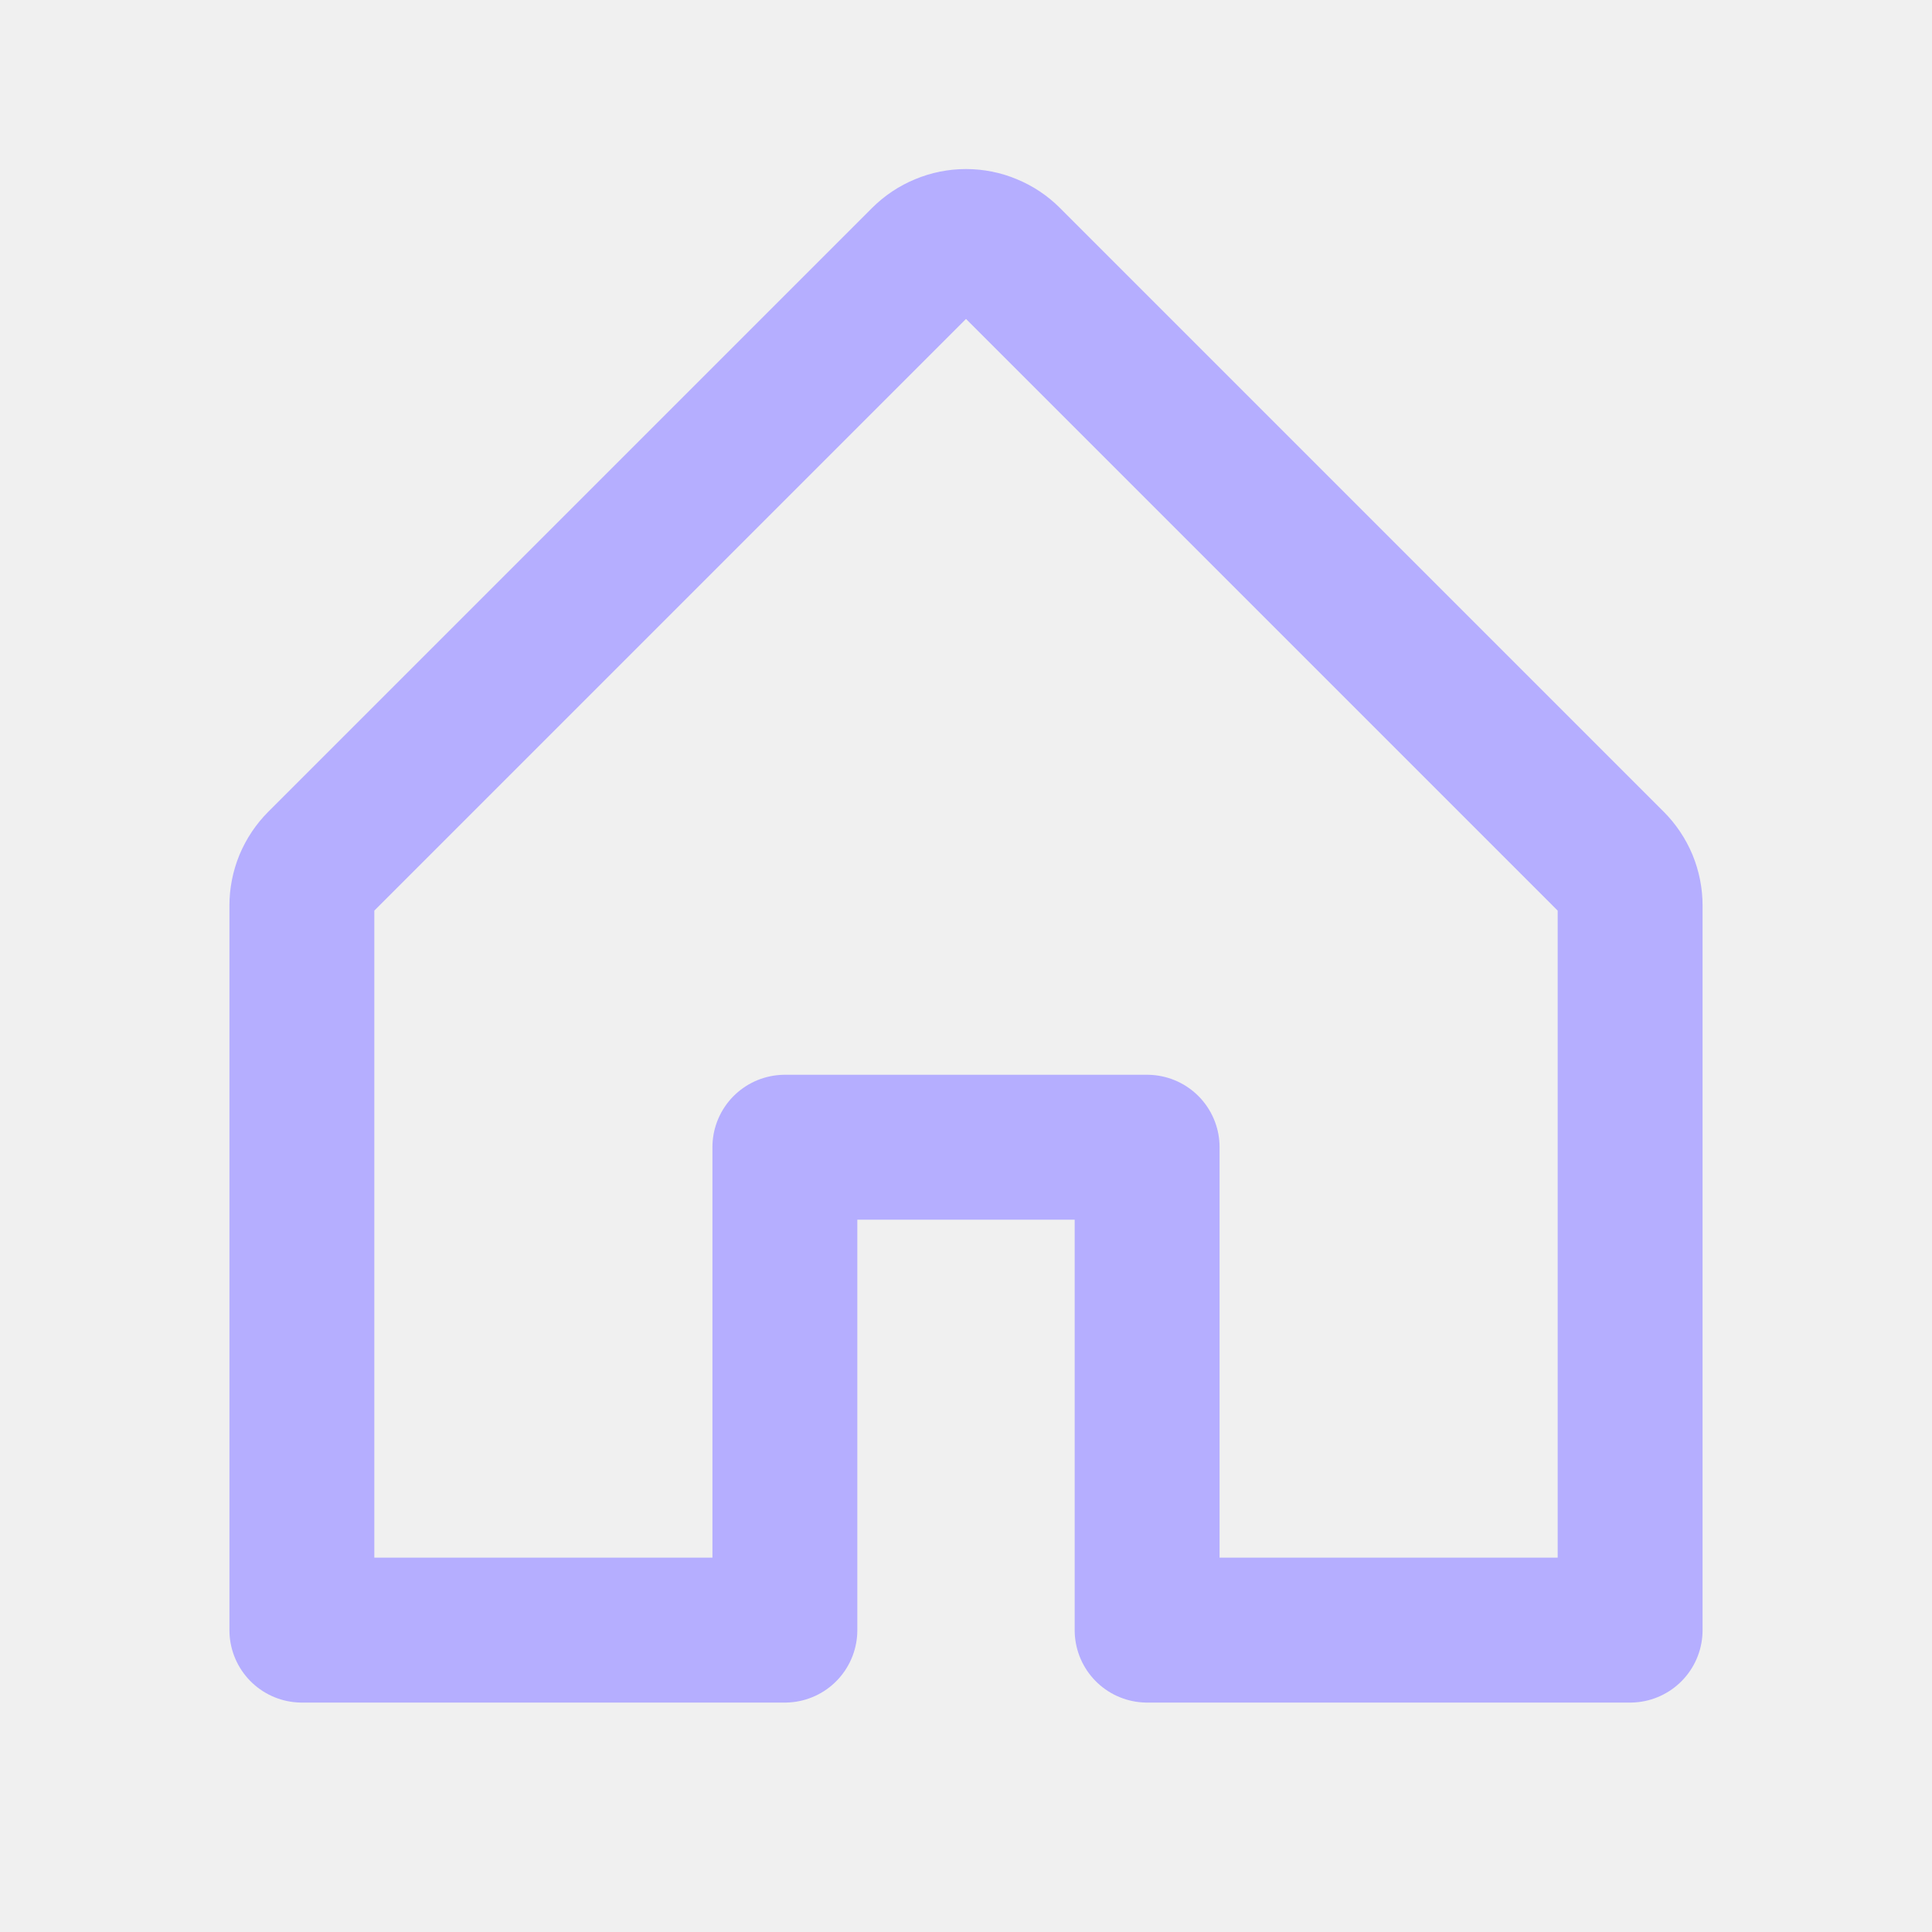
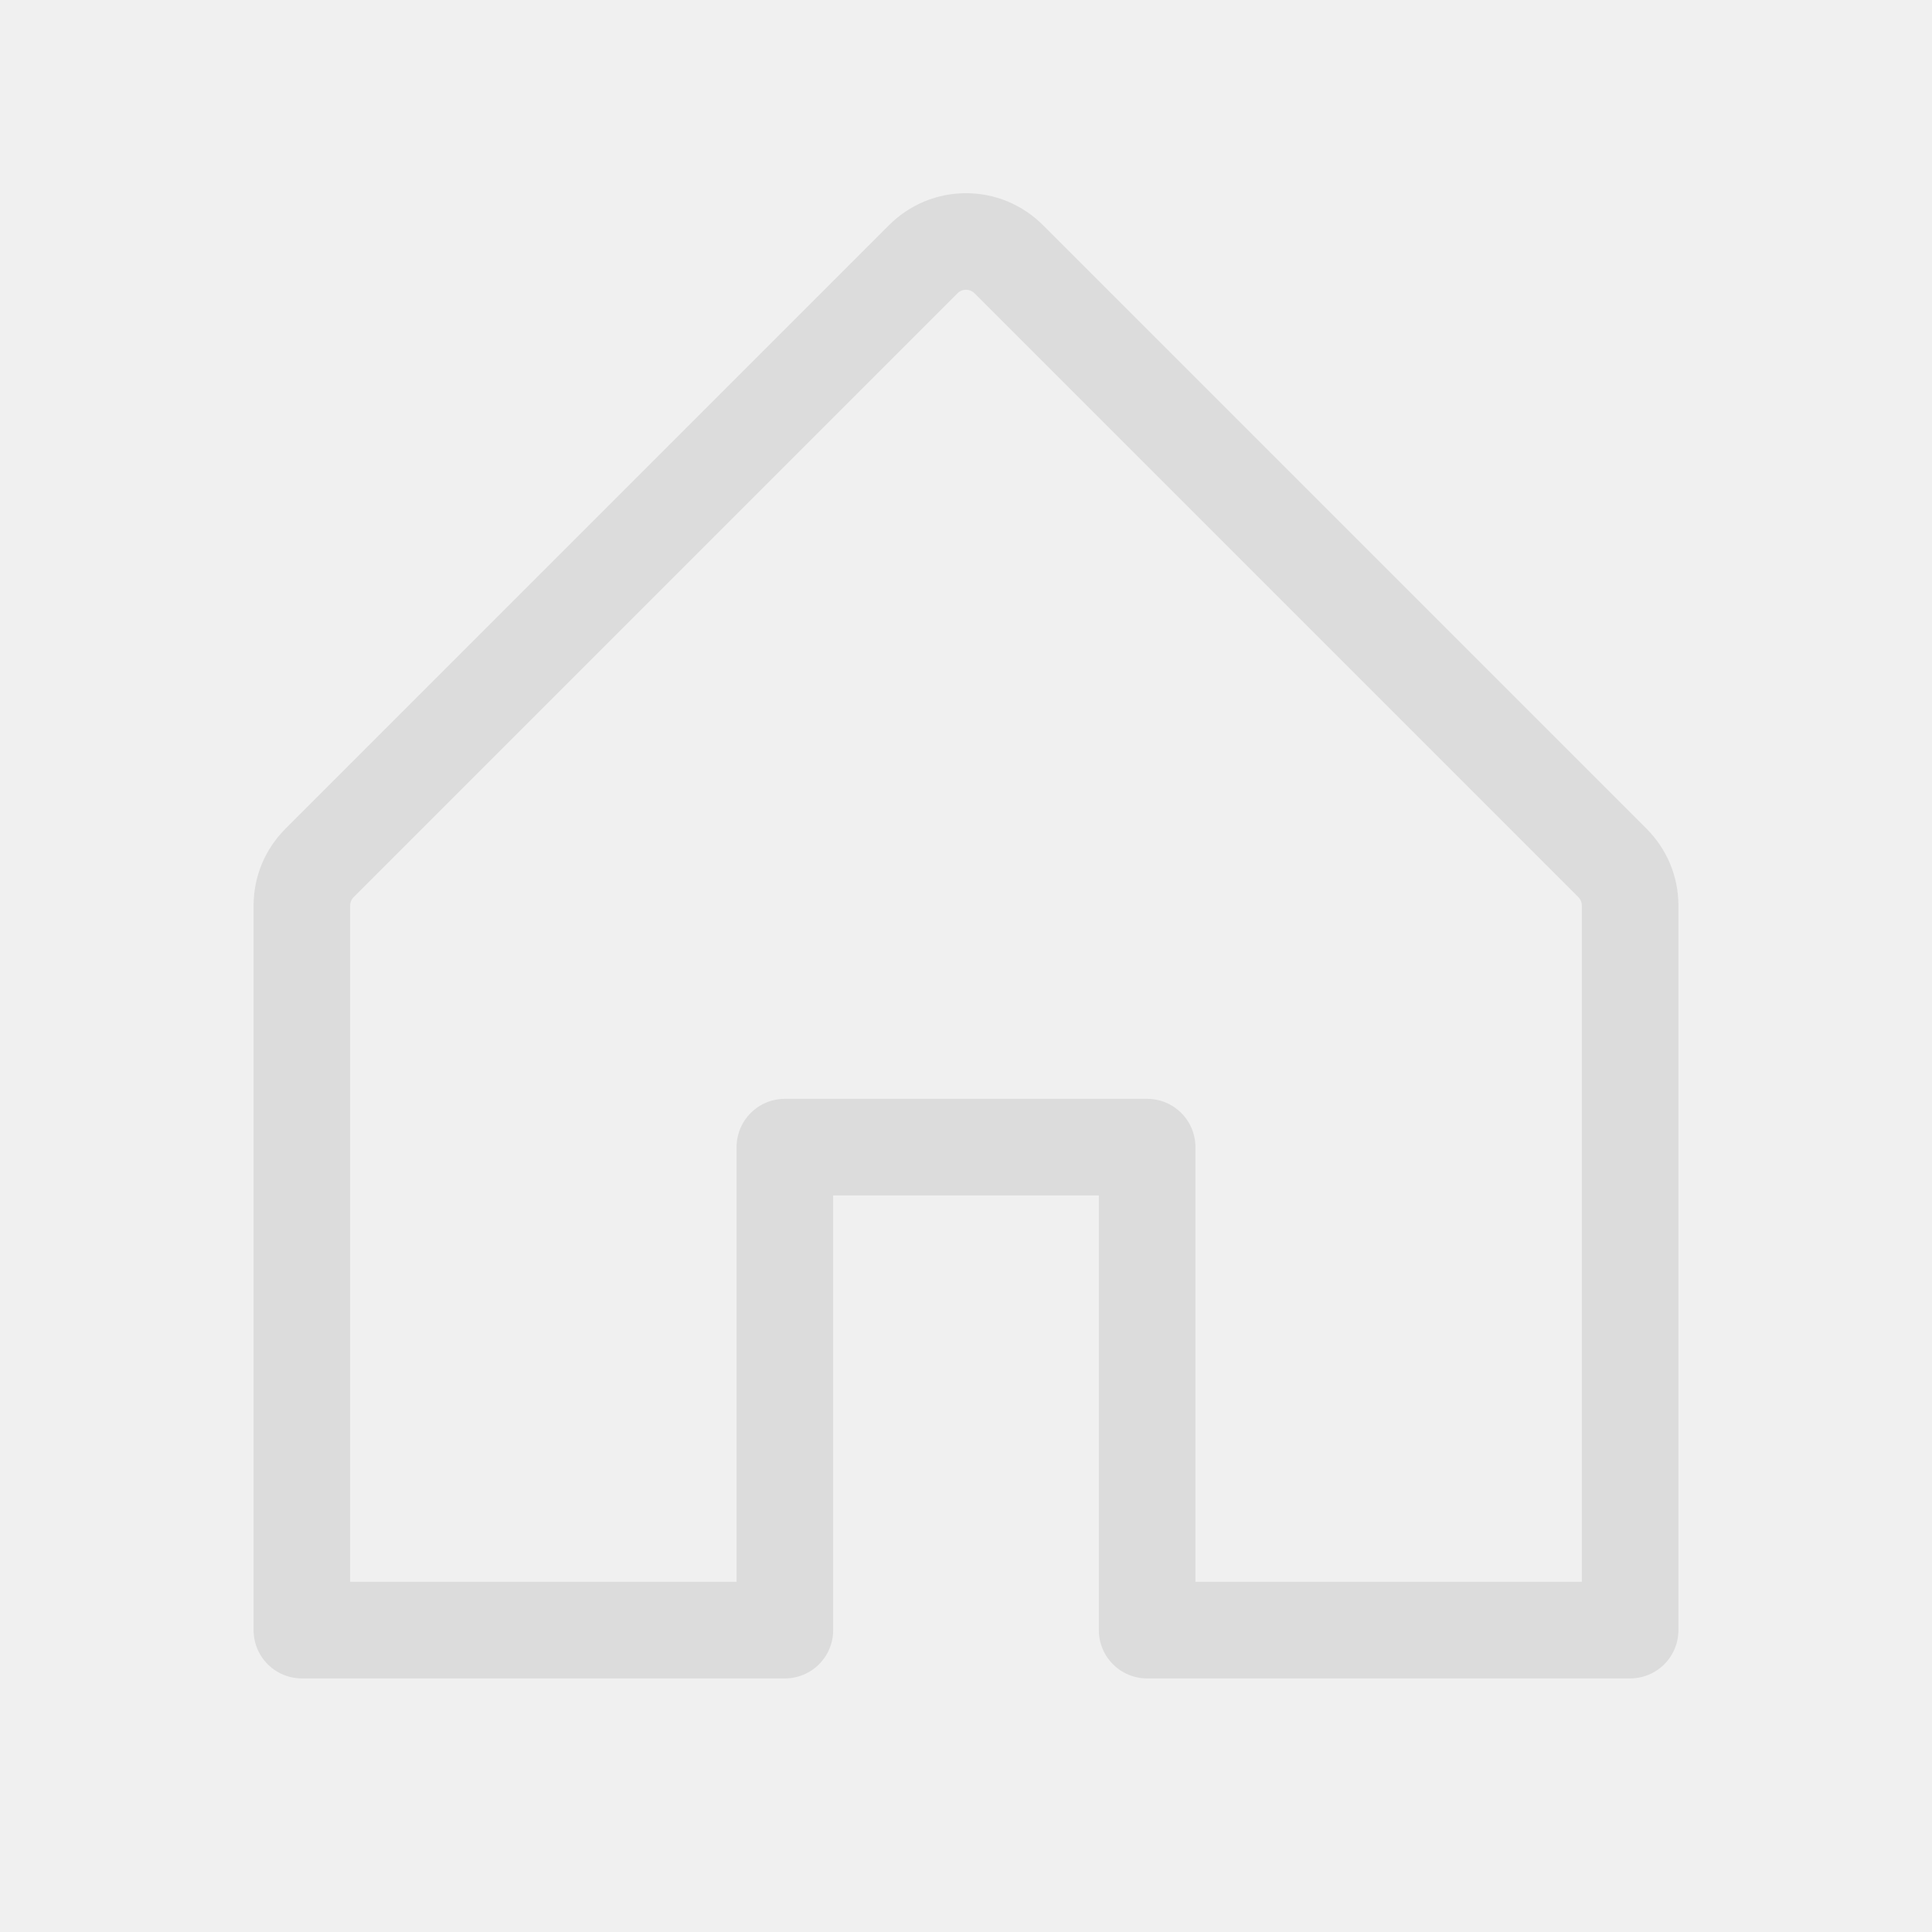
<svg xmlns="http://www.w3.org/2000/svg" width="20" height="20" viewBox="0 0 20 20" fill="none">
-   <g clip-path="url(#clip0_2369_9857)">
-     <path d="M8.125 16.875V11.876H11.875V16.875H16.875V9.375C16.875 9.293 16.859 9.212 16.828 9.136C16.796 9.06 16.75 8.991 16.692 8.933L10.442 2.683C10.384 2.625 10.315 2.579 10.239 2.548C10.164 2.516 10.082 2.5 10 2.5C9.918 2.5 9.837 2.516 9.761 2.548C9.685 2.579 9.616 2.625 9.558 2.683L3.308 8.933C3.25 8.991 3.204 9.06 3.172 9.136C3.141 9.212 3.125 9.293 3.125 9.375V16.875H8.125Z" stroke="#B5AEFF" stroke-width="1.5" stroke-linecap="round" stroke-linejoin="round" />
+   <g clip-path="url(#clip0_3101_25822)">
+     <path d="M8.125 16.875V11.875H11.875V16.875H16.875V9.375C16.875 9.293 16.859 9.212 16.828 9.136C16.796 9.06 16.75 8.991 16.692 8.933L10.442 2.683C10.384 2.625 10.315 2.579 10.239 2.547C10.164 2.516 10.082 2.5 10 2.5C9.918 2.5 9.837 2.516 9.761 2.547C9.685 2.579 9.616 2.625 9.558 2.683L3.308 8.933C3.25 8.991 3.204 9.06 3.172 9.136C3.141 9.212 3.125 9.293 3.125 9.375V16.875H8.125Z" stroke="#DCDCDC" stroke-linecap="round" stroke-linejoin="round" />
  </g>
  <defs>
-     <clipPath id="clip0_2369_9857">
+     <clipPath id="clip0_3101_25822">
      <rect width="20" height="20" fill="white" />
    </clipPath>
  </defs>
</svg>
